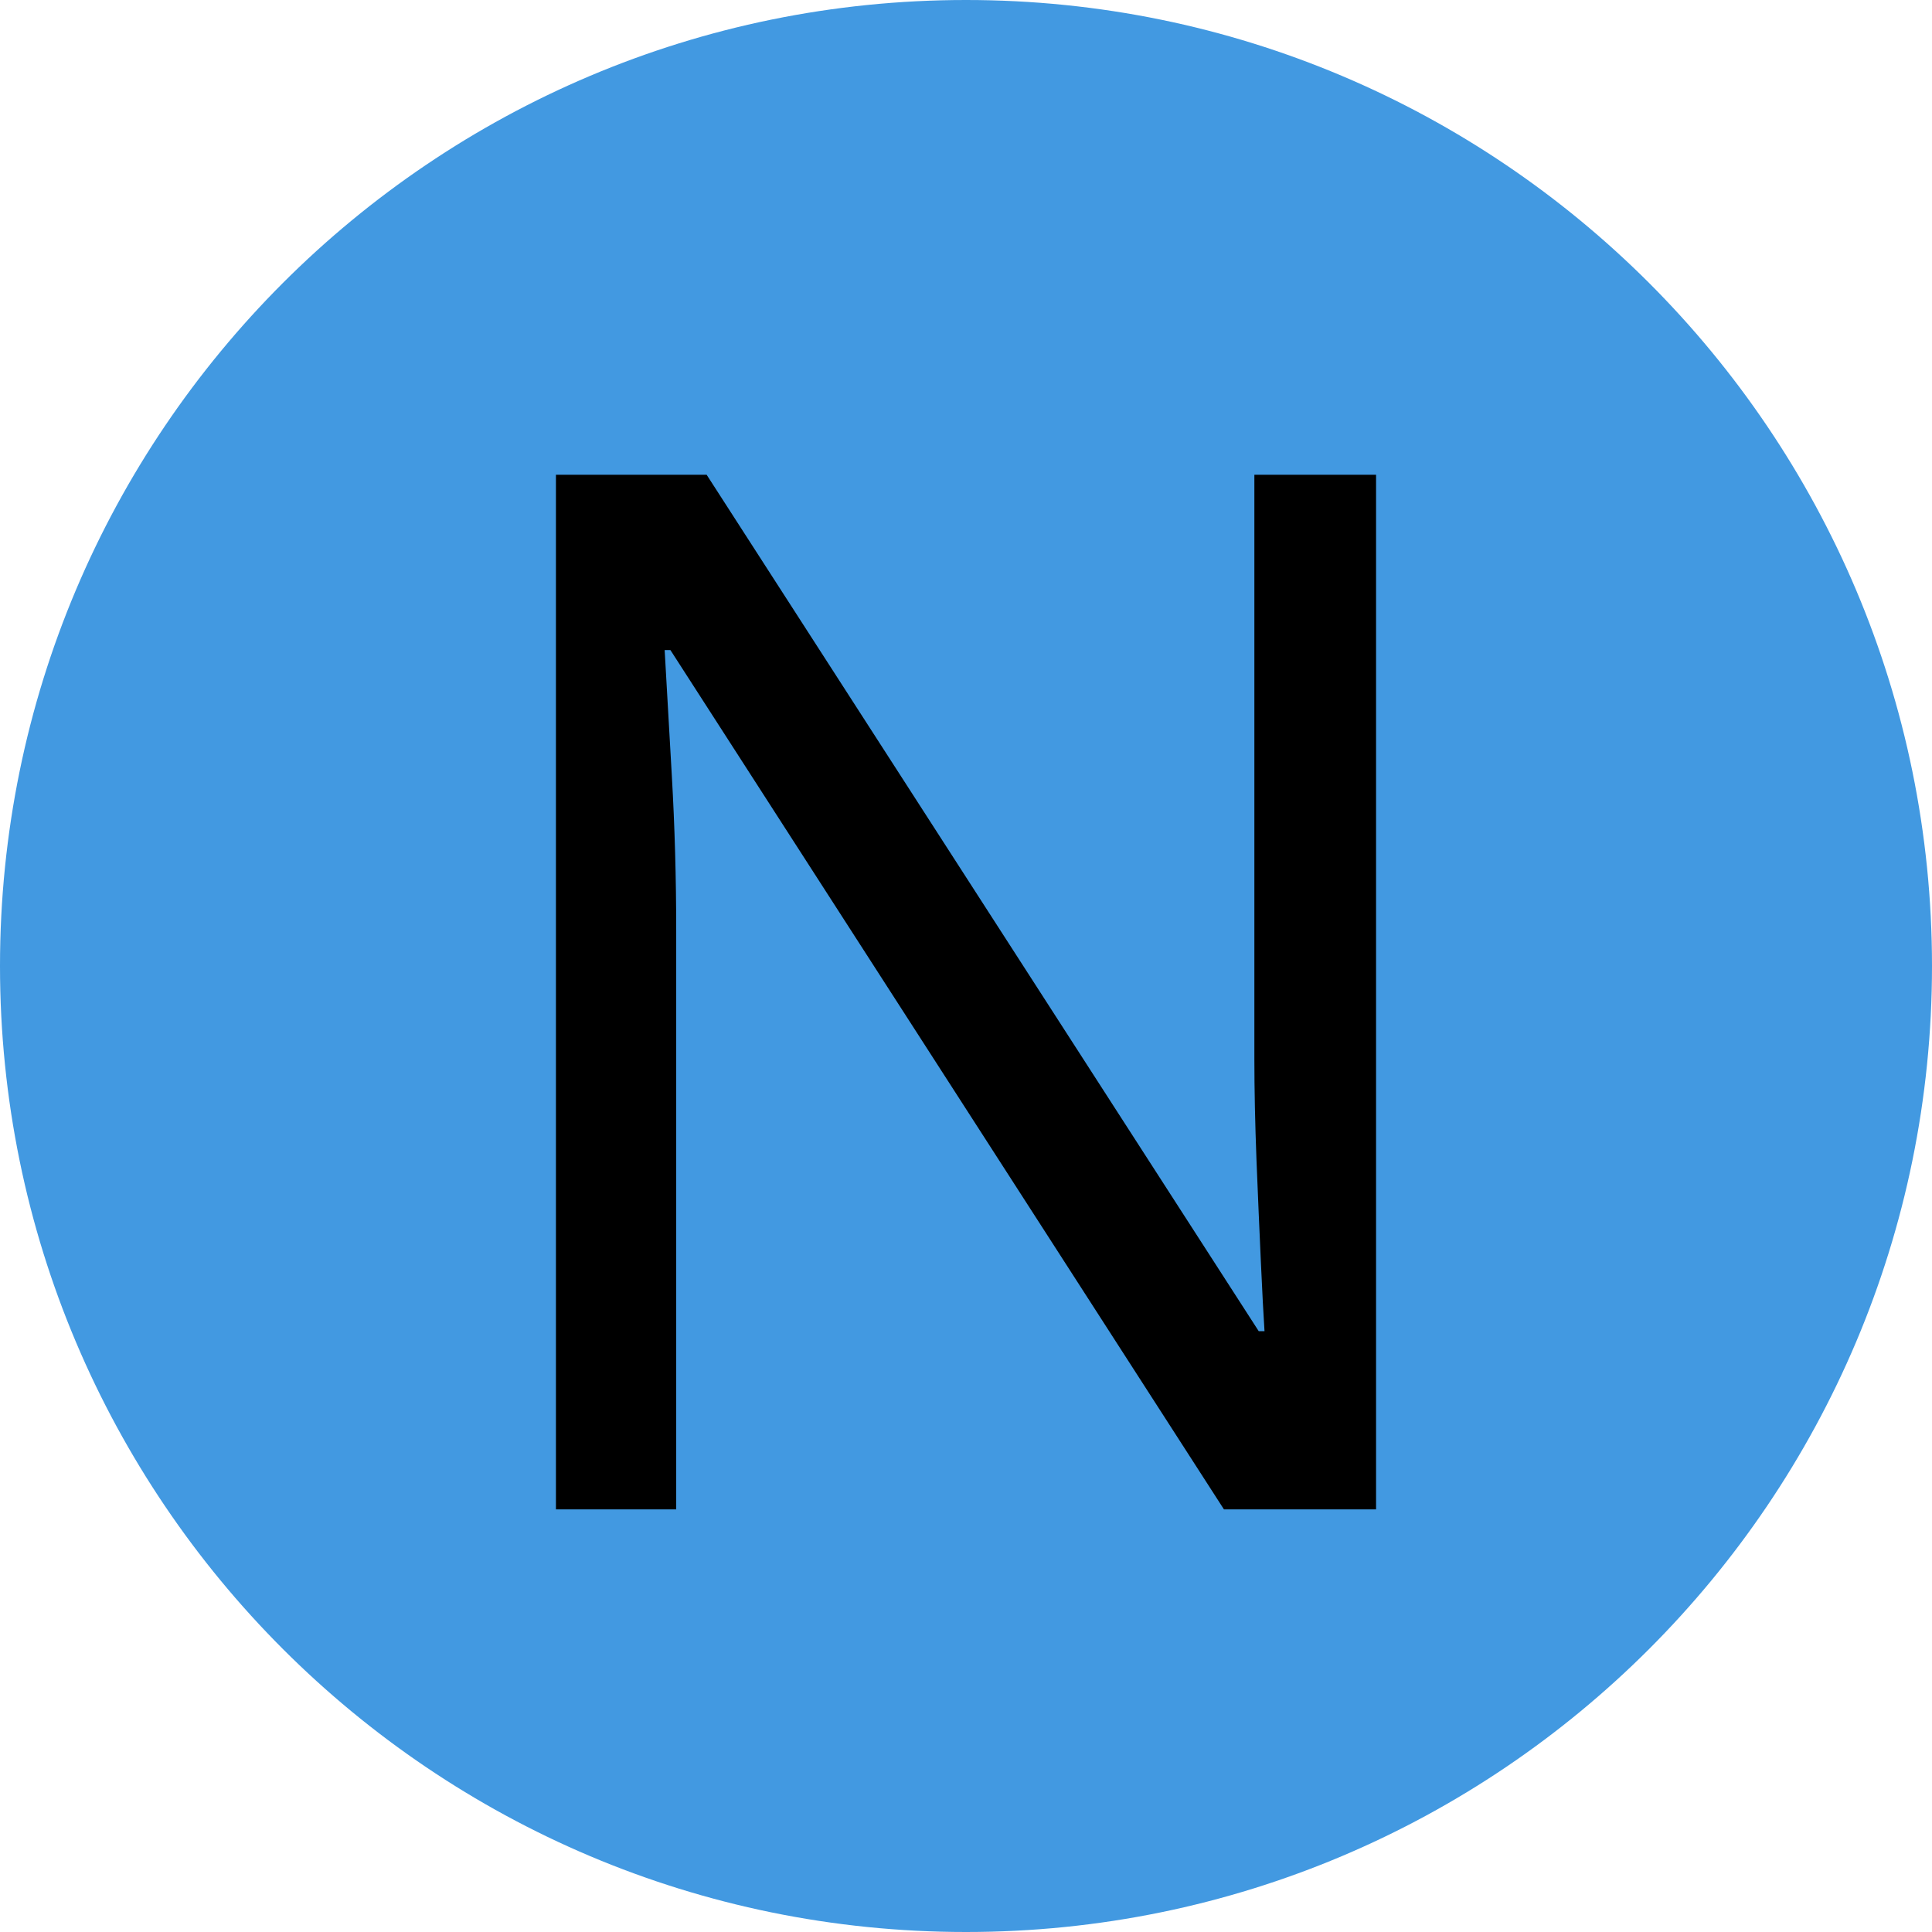
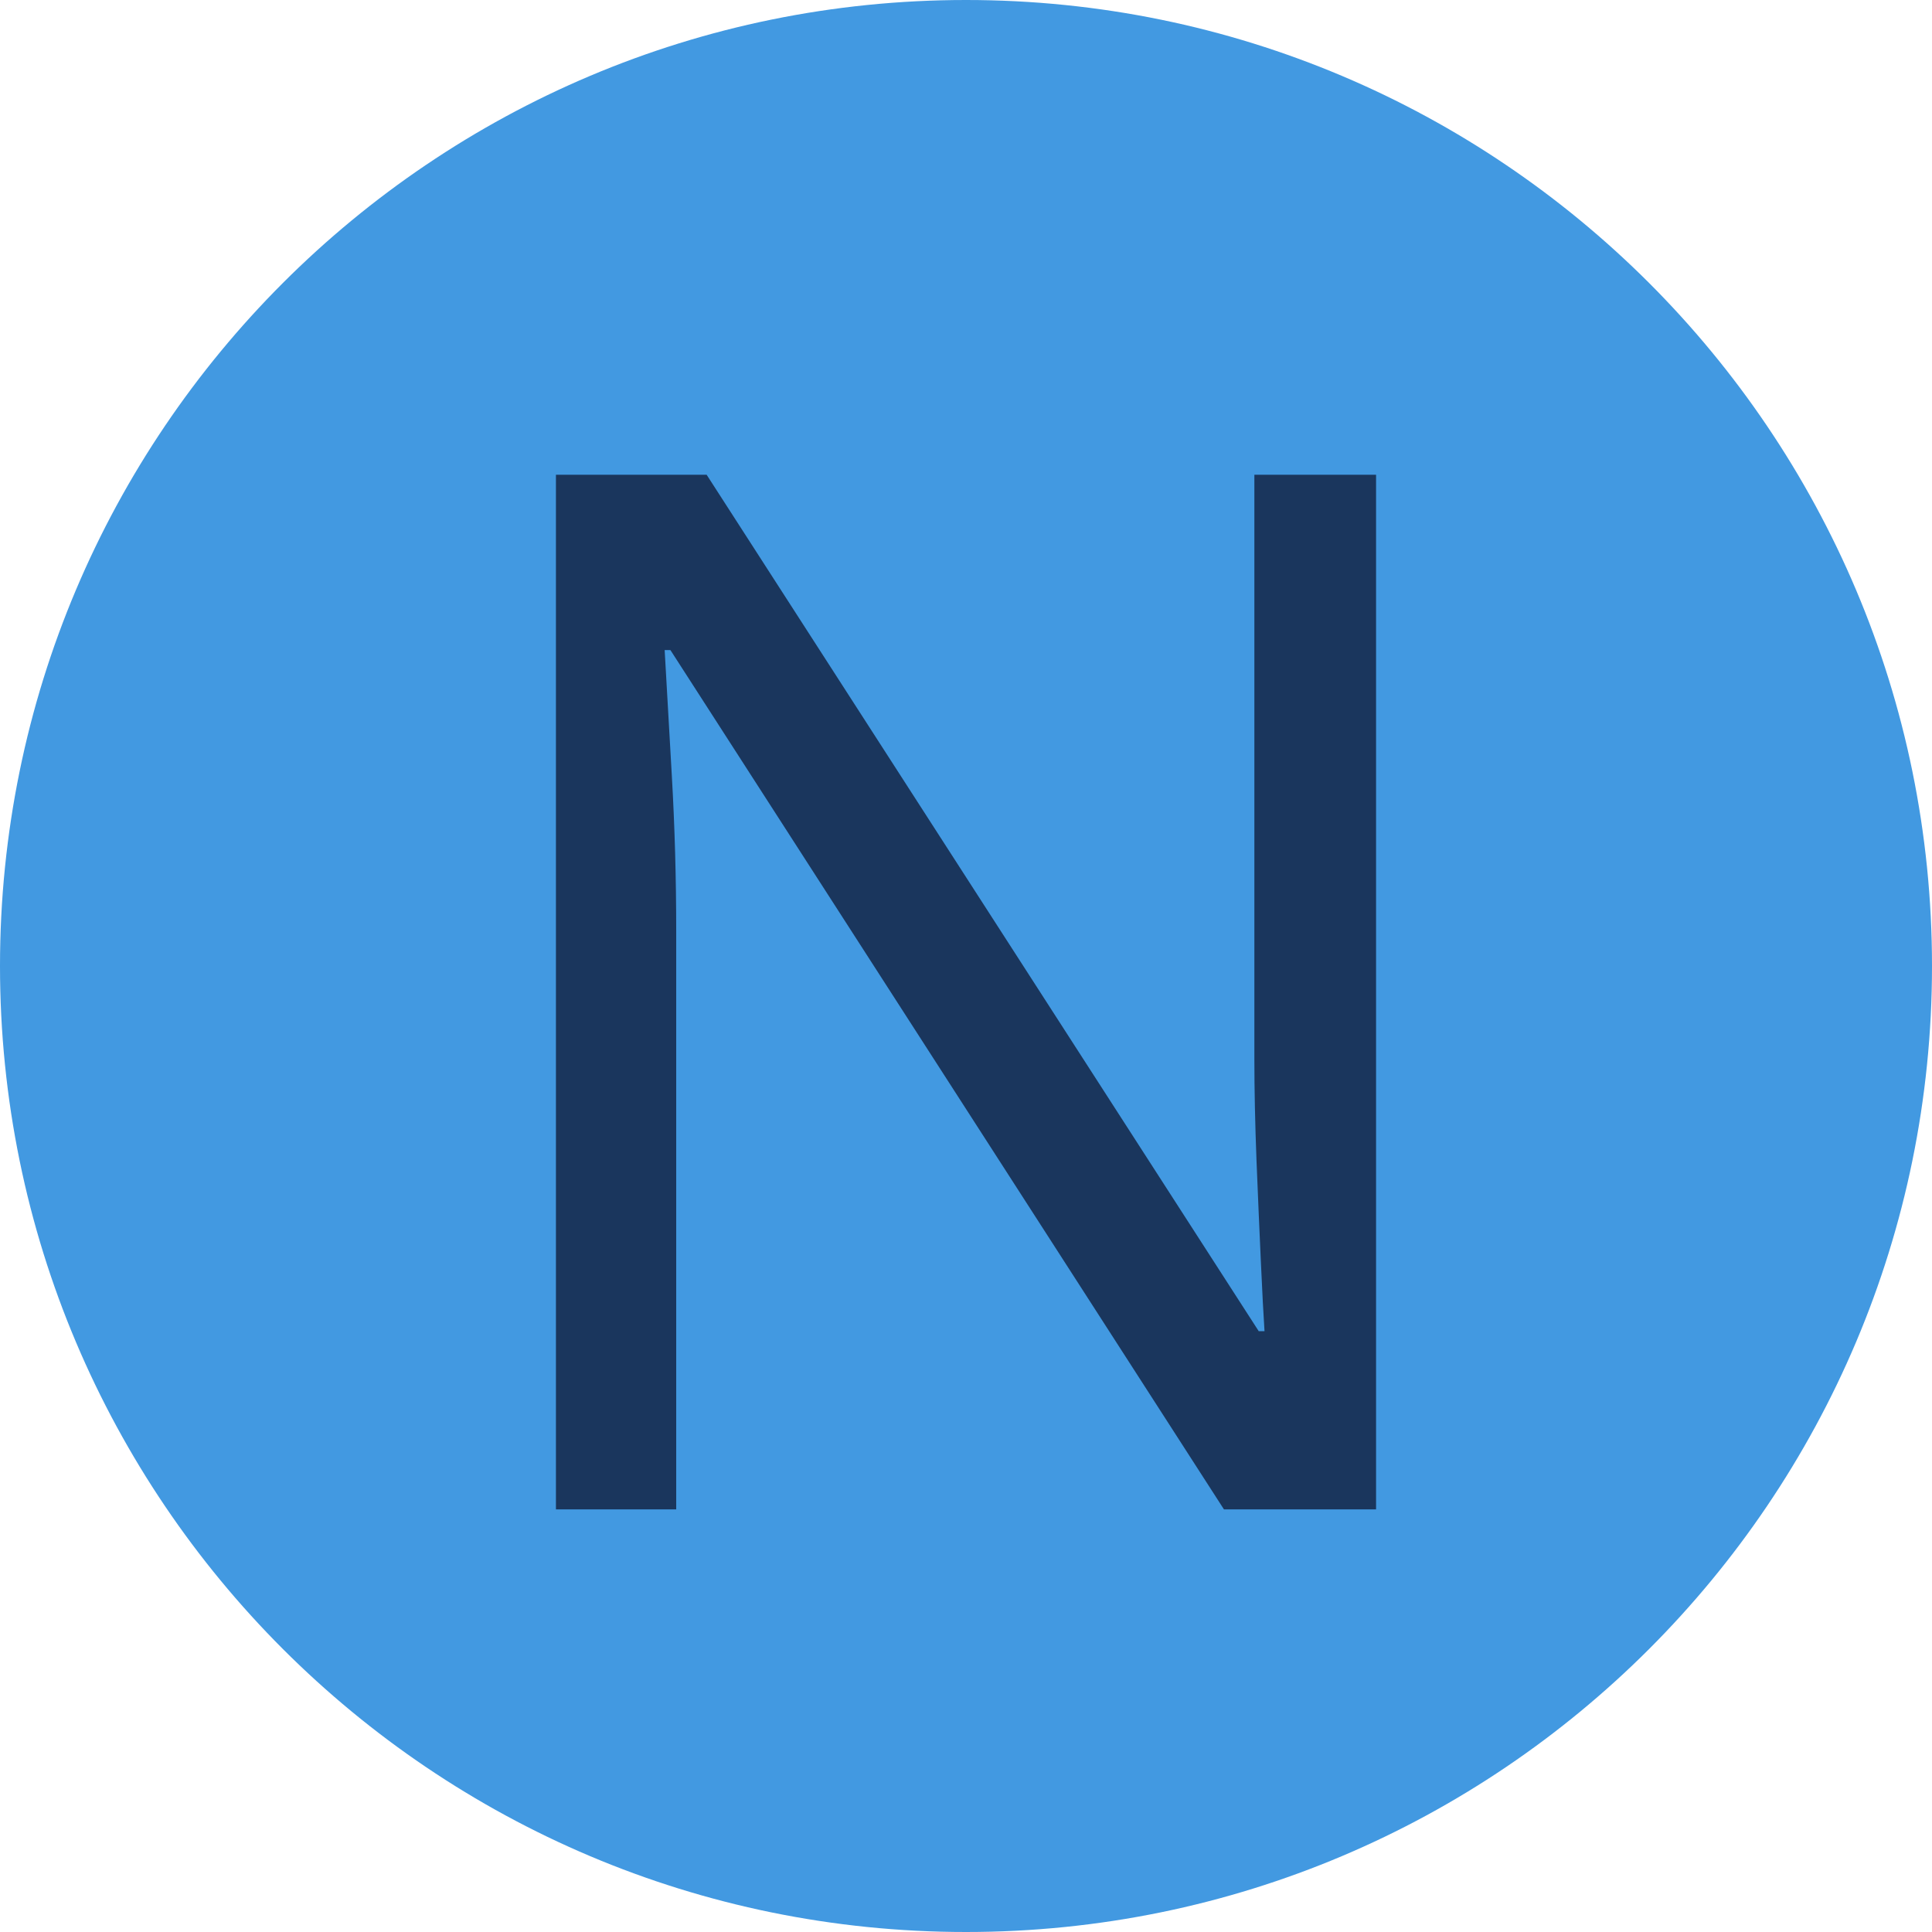
<svg xmlns="http://www.w3.org/2000/svg" version="1.1" baseProfile="full" width="256" height="256">
  <circle cx="128" cy="128" r="128" fill="#4299E1" />
-   <text x="128" y="200" text-anchor="middle" color="#1A365D" font-family="imagine YOKOHAMA" font-size="192px">N</text>
+   <text x="128" y="200" text-anchor="middle" fill="#1A365D" font-family="imagine YOKOHAMA" font-size="192px">N</text>
</svg>
